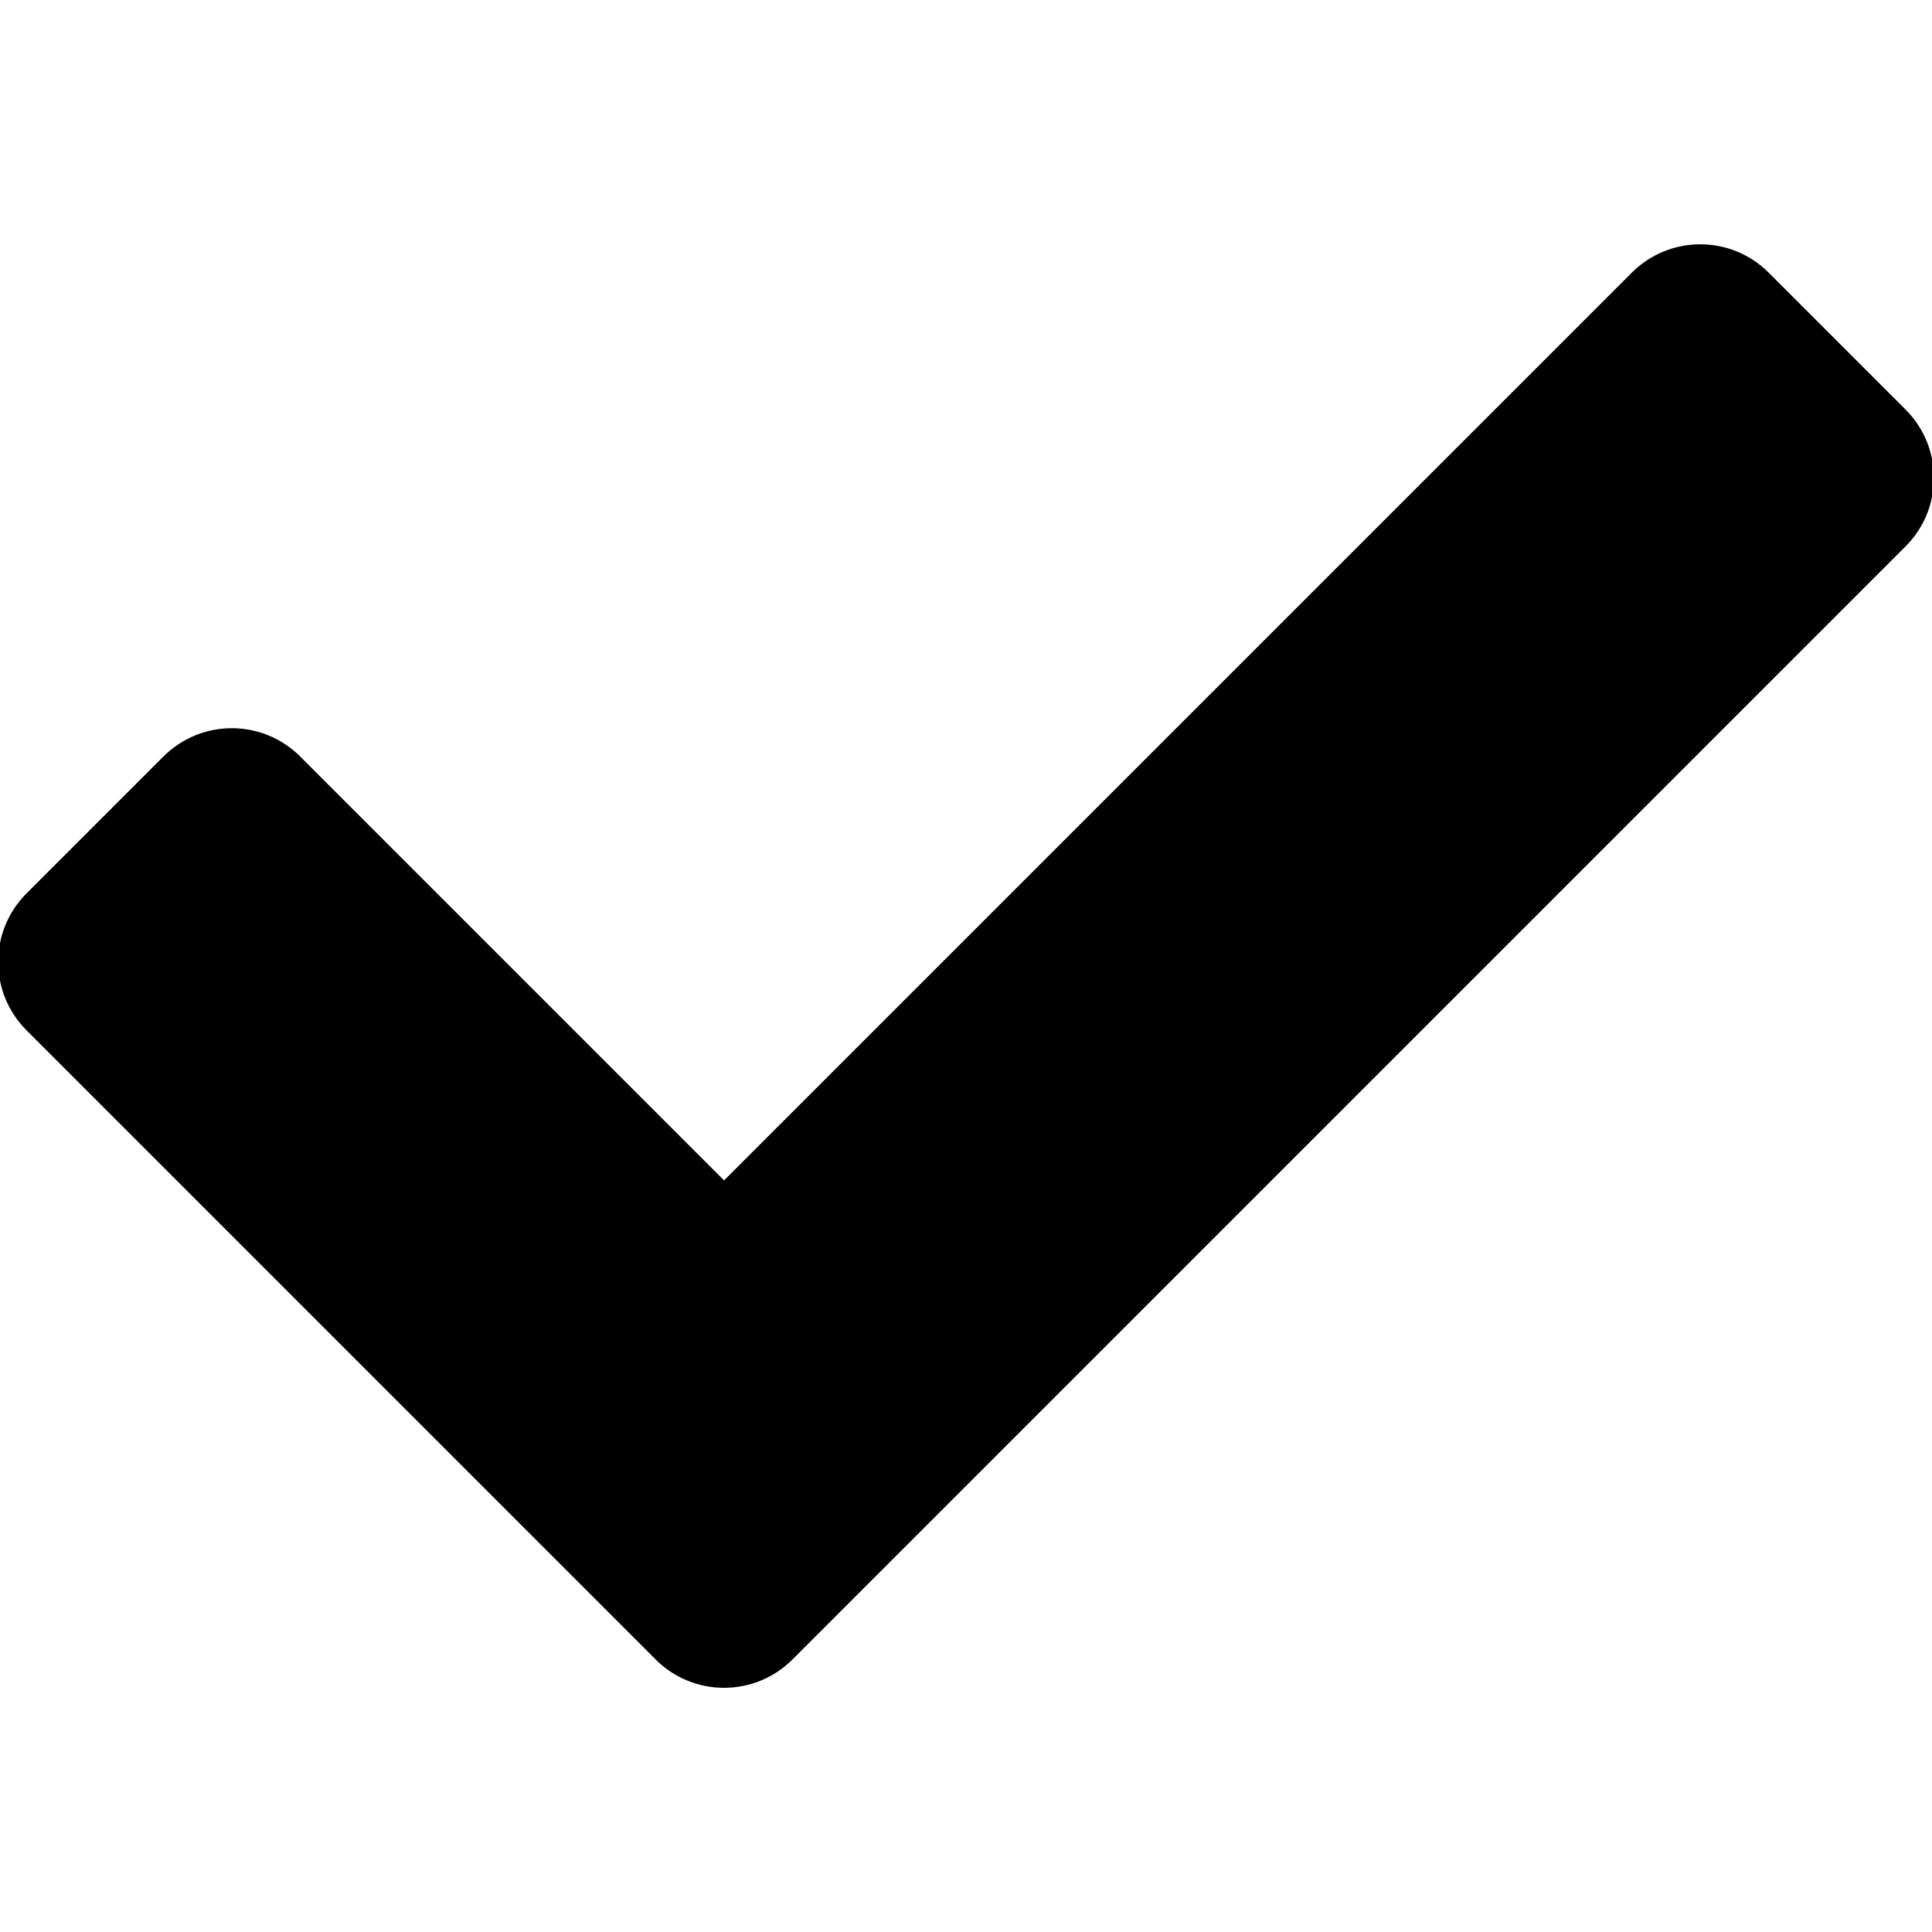
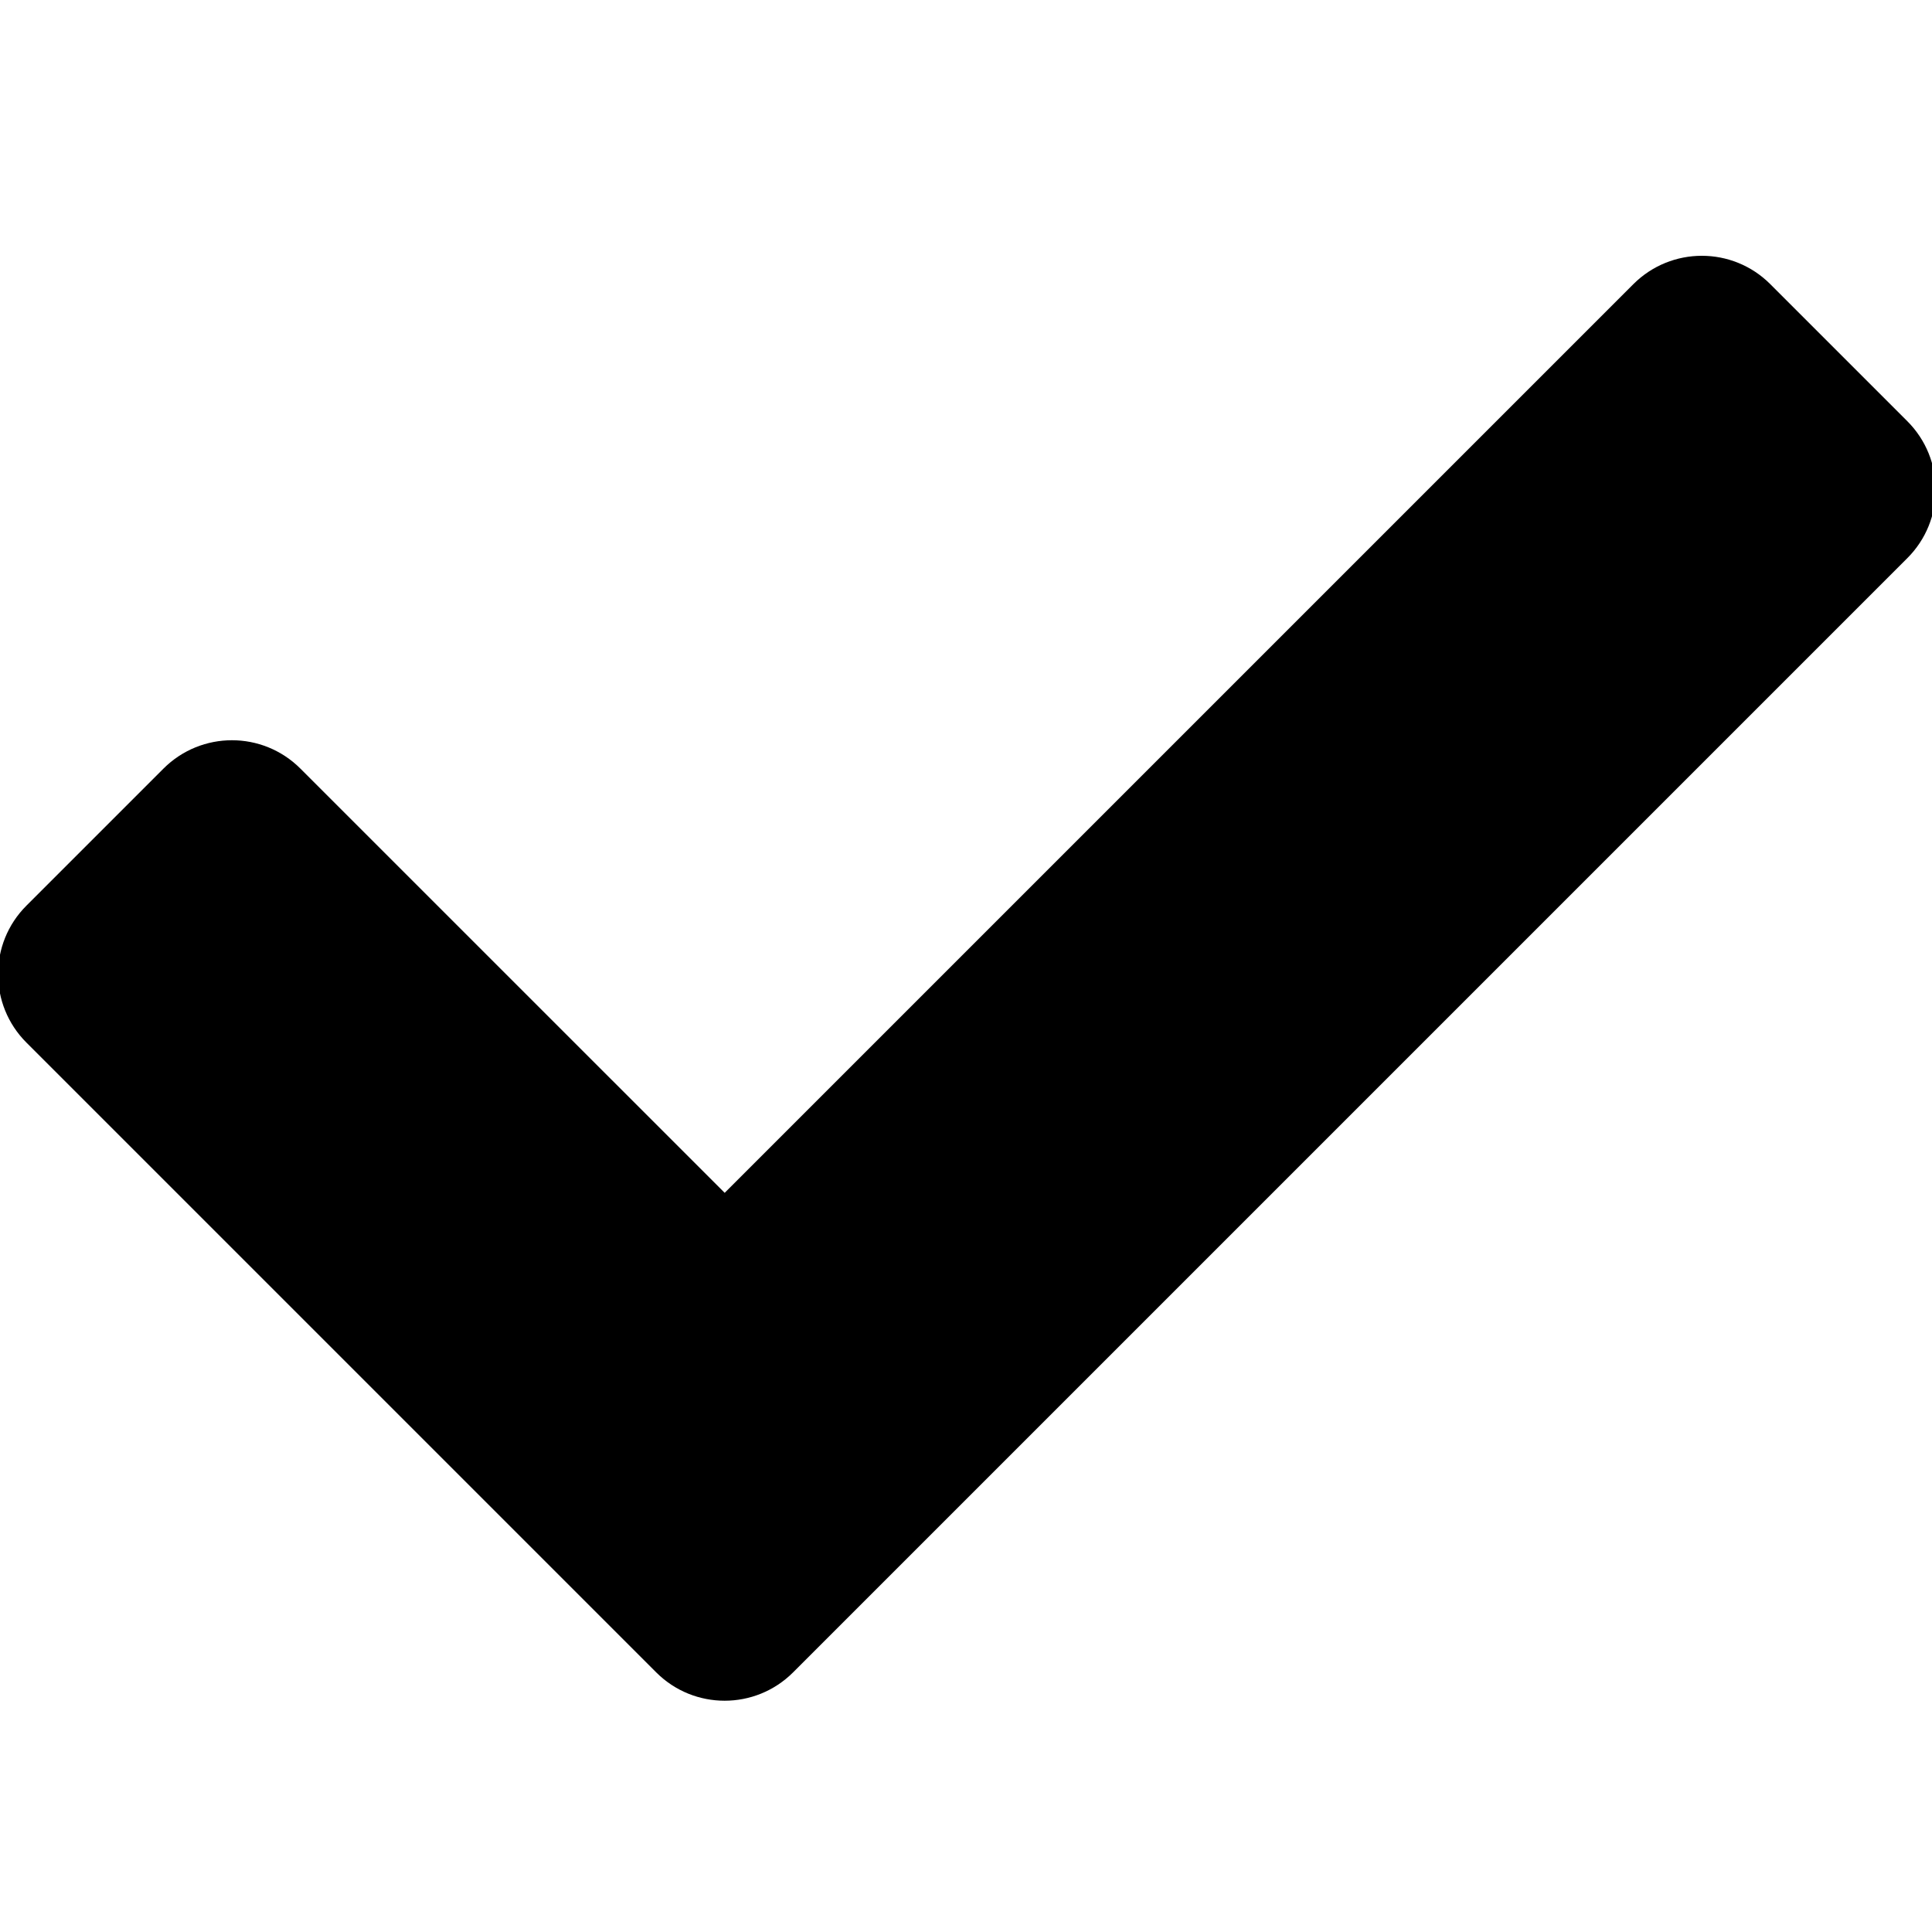
<svg xmlns="http://www.w3.org/2000/svg" version="1.1" width="32" height="32" viewBox="0 0 32 32">
-   <path d="M10.859 27.485l-10.42-10.42c-0.626-0.626-0.626-1.641 0-2.267l2.267-2.267c0.626-0.626 1.641-0.626 2.267 0l7.020 7.020 15.035-15.035c0.626-0.626 1.641-0.626 2.267 0l2.267 2.267c0.626 0.626 0.626 1.641 0 2.267l-18.436 18.436c-0.626 0.626-1.641 0.626-2.267-0z" />
+   <path d="M10.869 27.7l-10.431-10.431c-0.627-0.627-0.627-1.643 0-2.269l2.269-2.269c0.627-0.627 1.643-0.627 2.269 0l7.027 7.026 15.050-15.050c0.627-0.627 1.643-0.627 2.269 0l2.269 2.269c0.627 0.627 0.627 1.643 0 2.269l-18.454 18.454c-0.627 0.627-1.643 0.627-2.269-0z" />
</svg>
